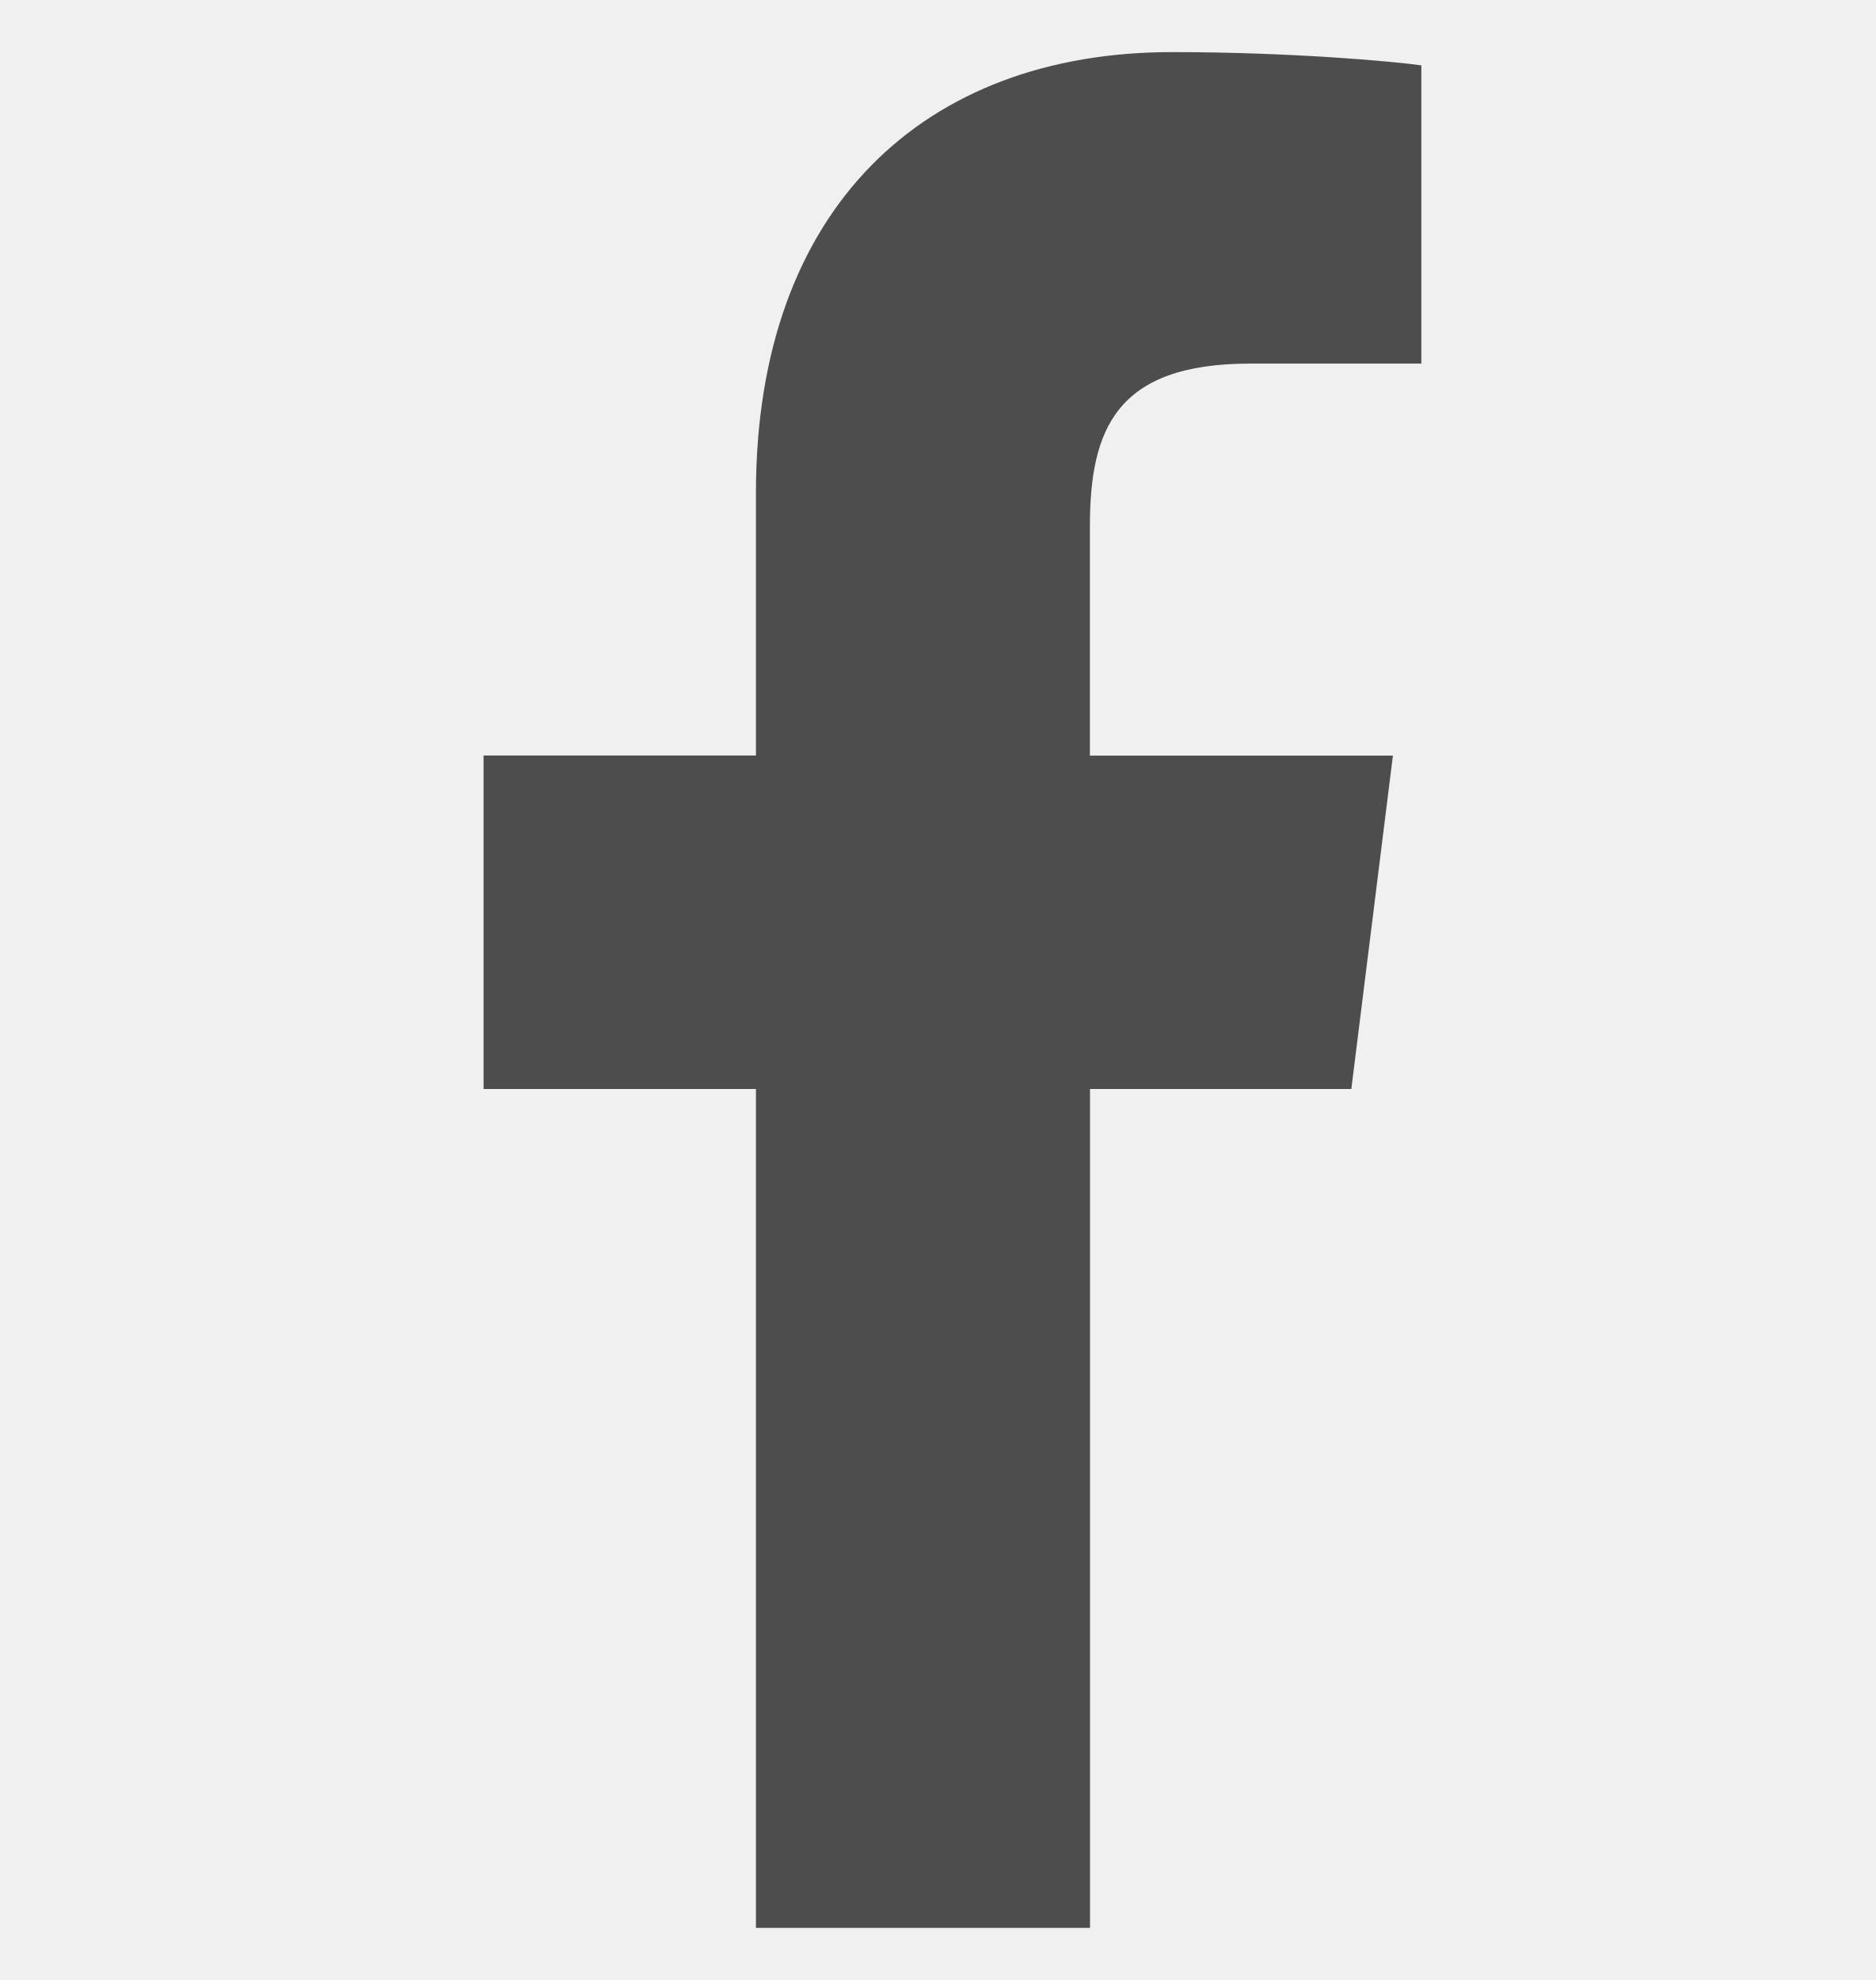
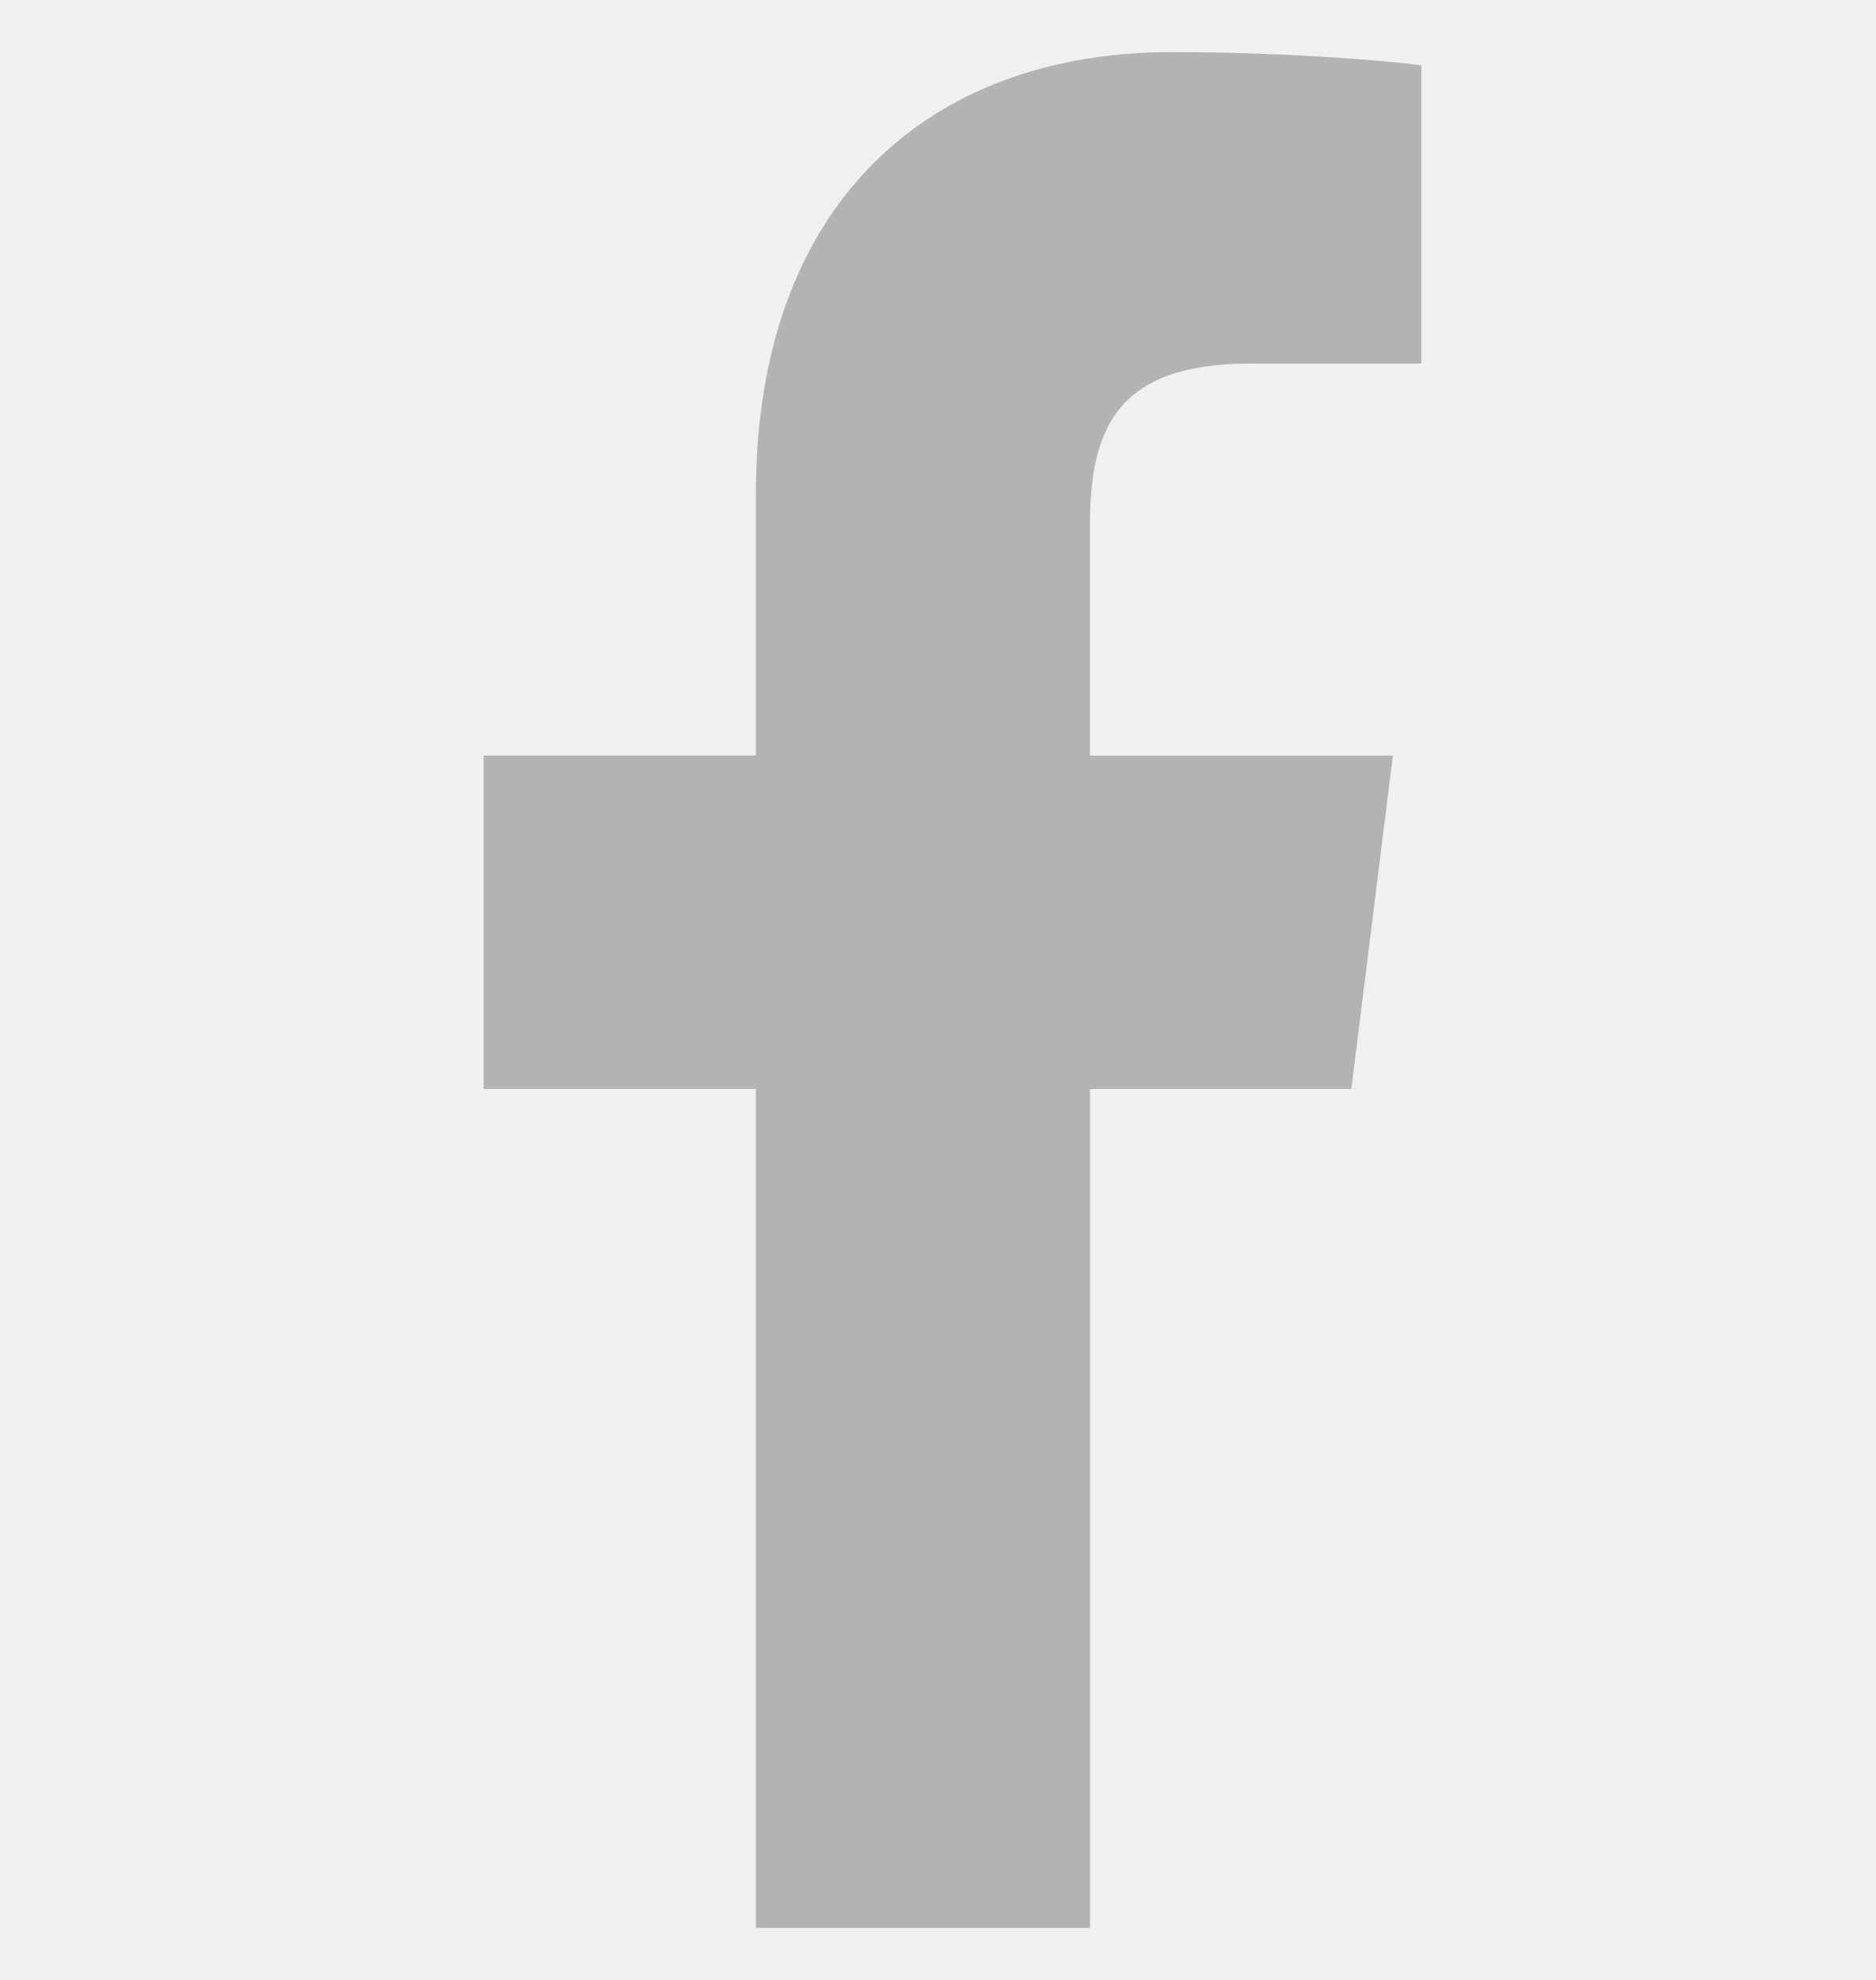
<svg xmlns="http://www.w3.org/2000/svg" width="18" height="19" viewBox="0 0 18 19" fill="none">
  <g clip-path="url(#clip0_53_965)">
-     <path d="M11.998 3.489H13.641V0.627C13.358 0.588 12.383 0.5 11.247 0.5C8.878 0.5 7.255 1.99 7.255 4.729V7.25H4.641V10.45H7.255V18.5H10.461V10.45H12.969L13.368 7.251H10.46V5.047C10.461 4.122 10.71 3.489 11.998 3.489Z" fill="#4D4D4D" />
+     <path d="M11.998 3.489H13.641V0.627C13.358 0.588 12.383 0.5 11.247 0.5C8.878 0.5 7.255 1.99 7.255 4.729V7.25H4.641V10.45H7.255V18.5H10.461V10.45H12.969L13.368 7.251H10.46V5.047C10.461 4.122 10.71 3.489 11.998 3.489Z" fill="#B3B3B3" />
  </g>
  <defs>
    <clipPath id="clip0_53_965">
      <rect width="18" height="18" fill="white" transform="translate(0 0.500015)" />
    </clipPath>
  </defs>
</svg>
